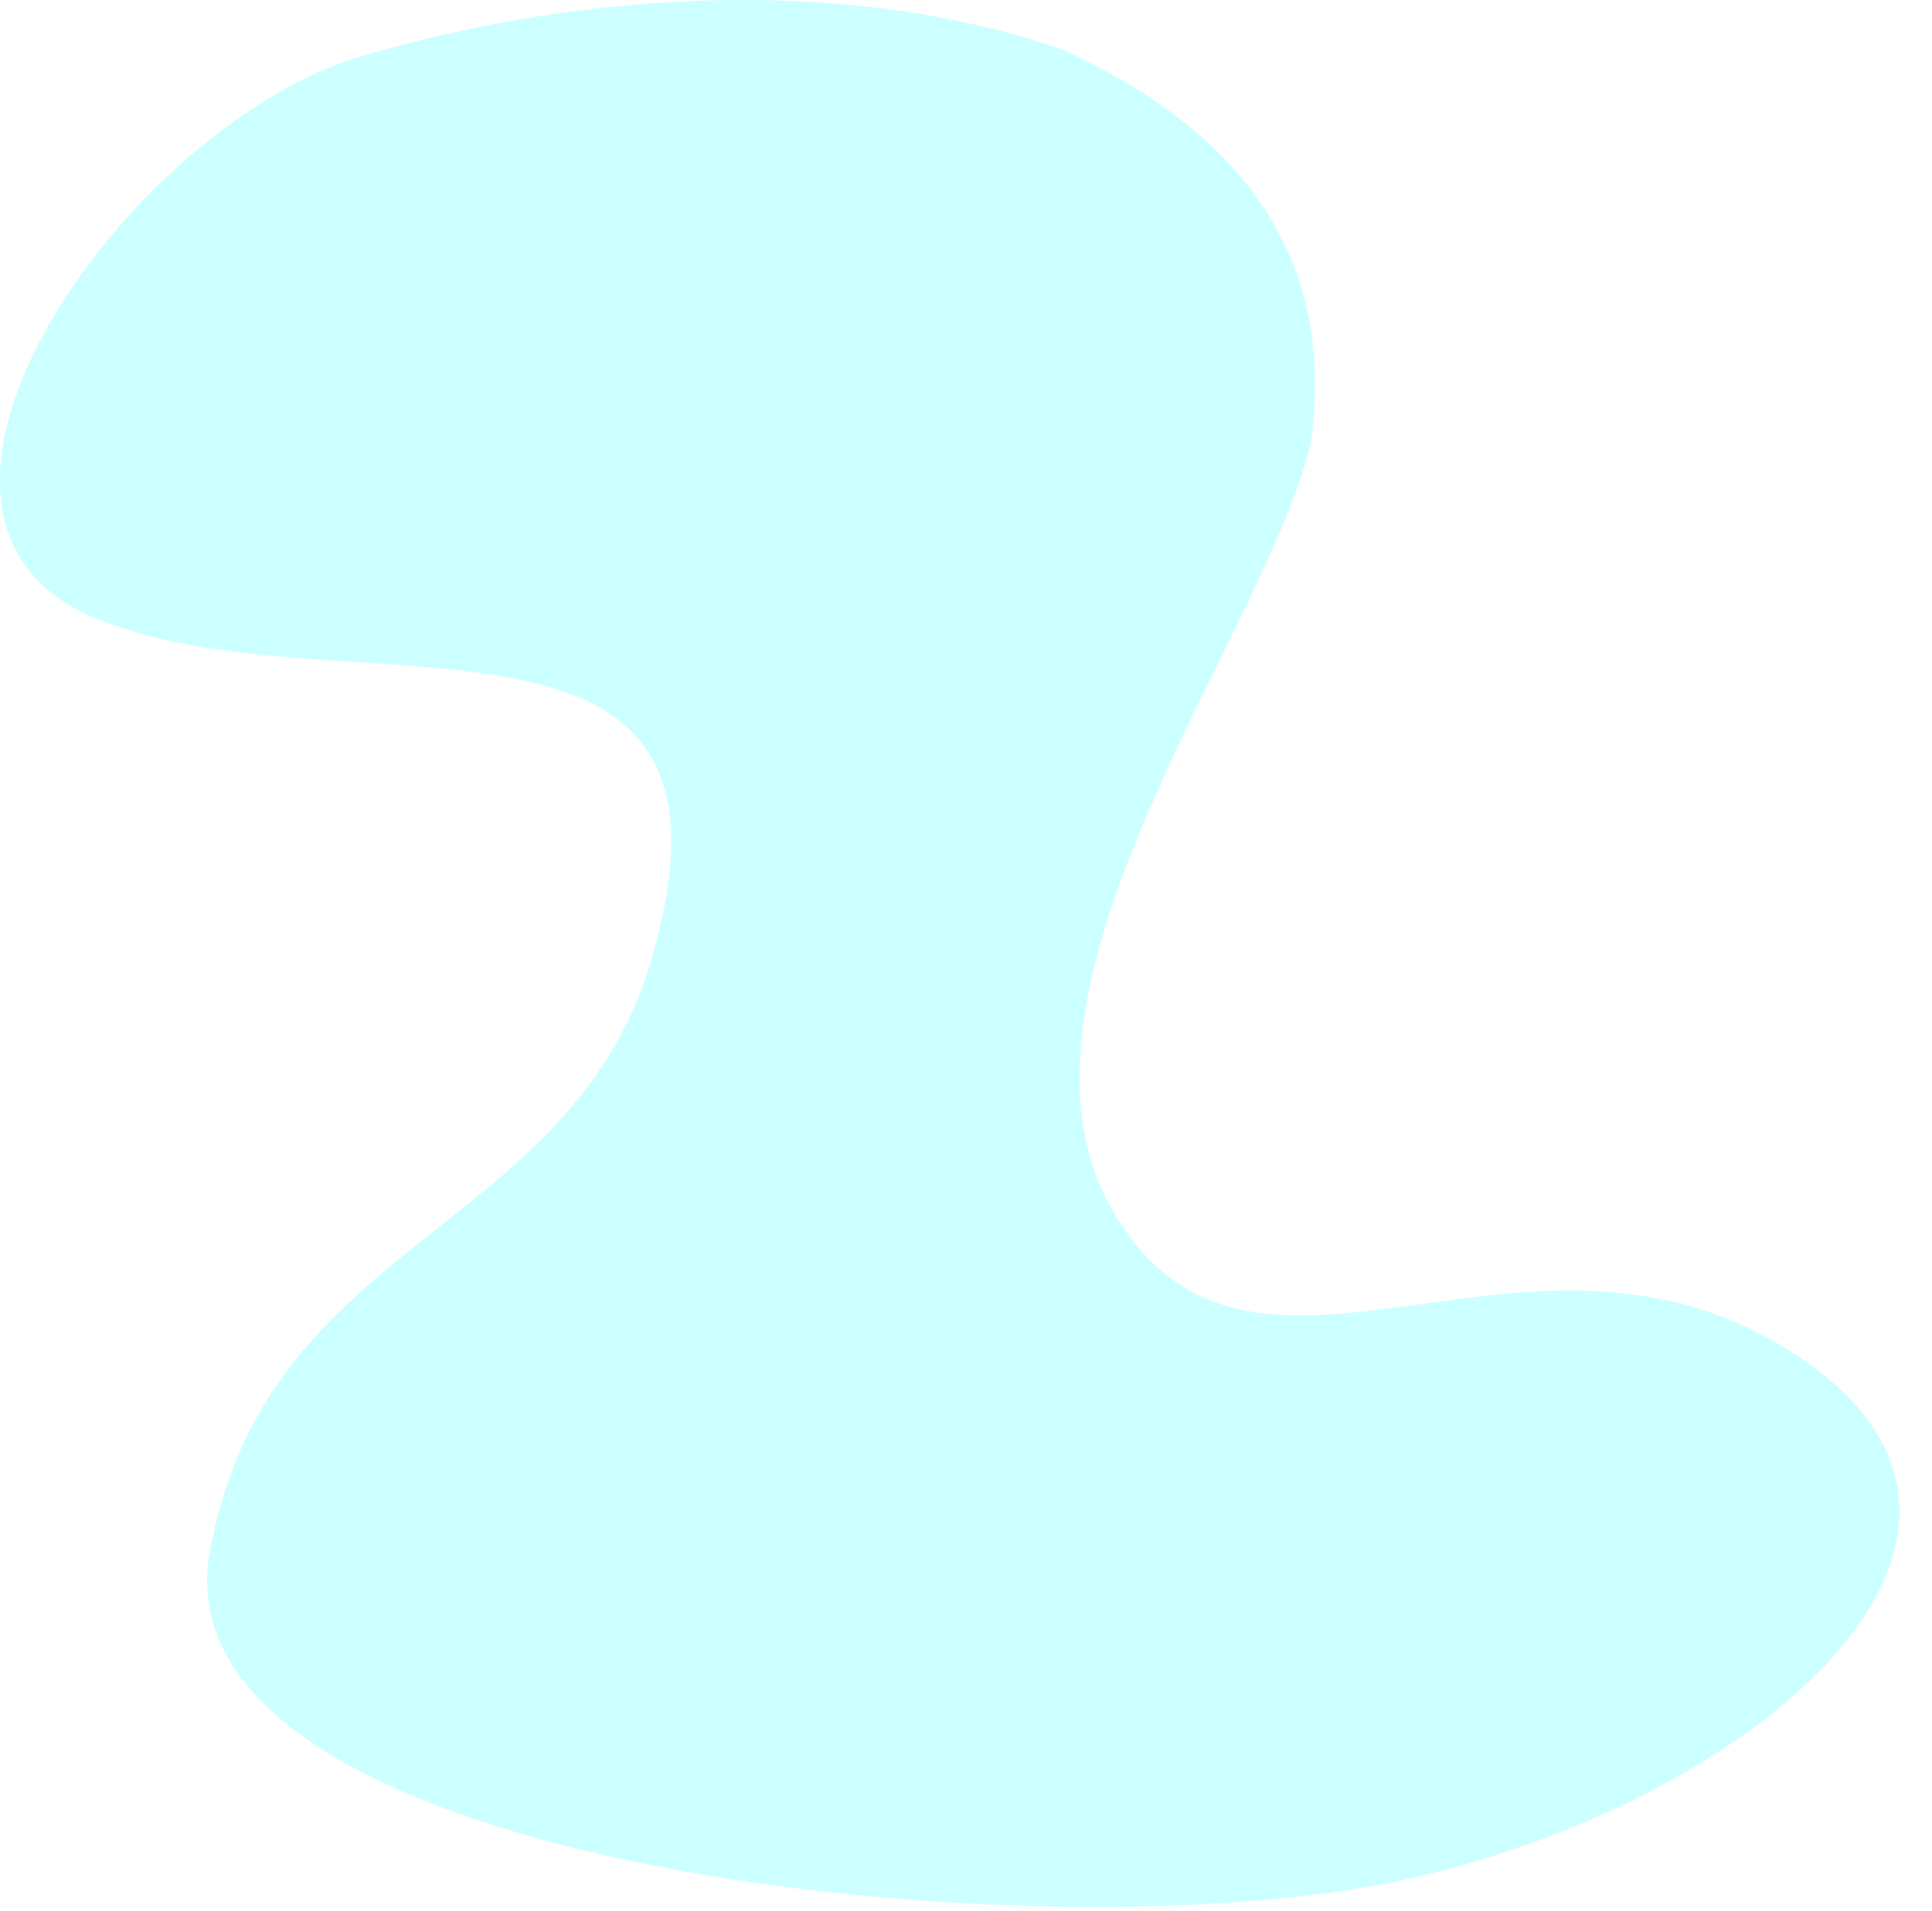
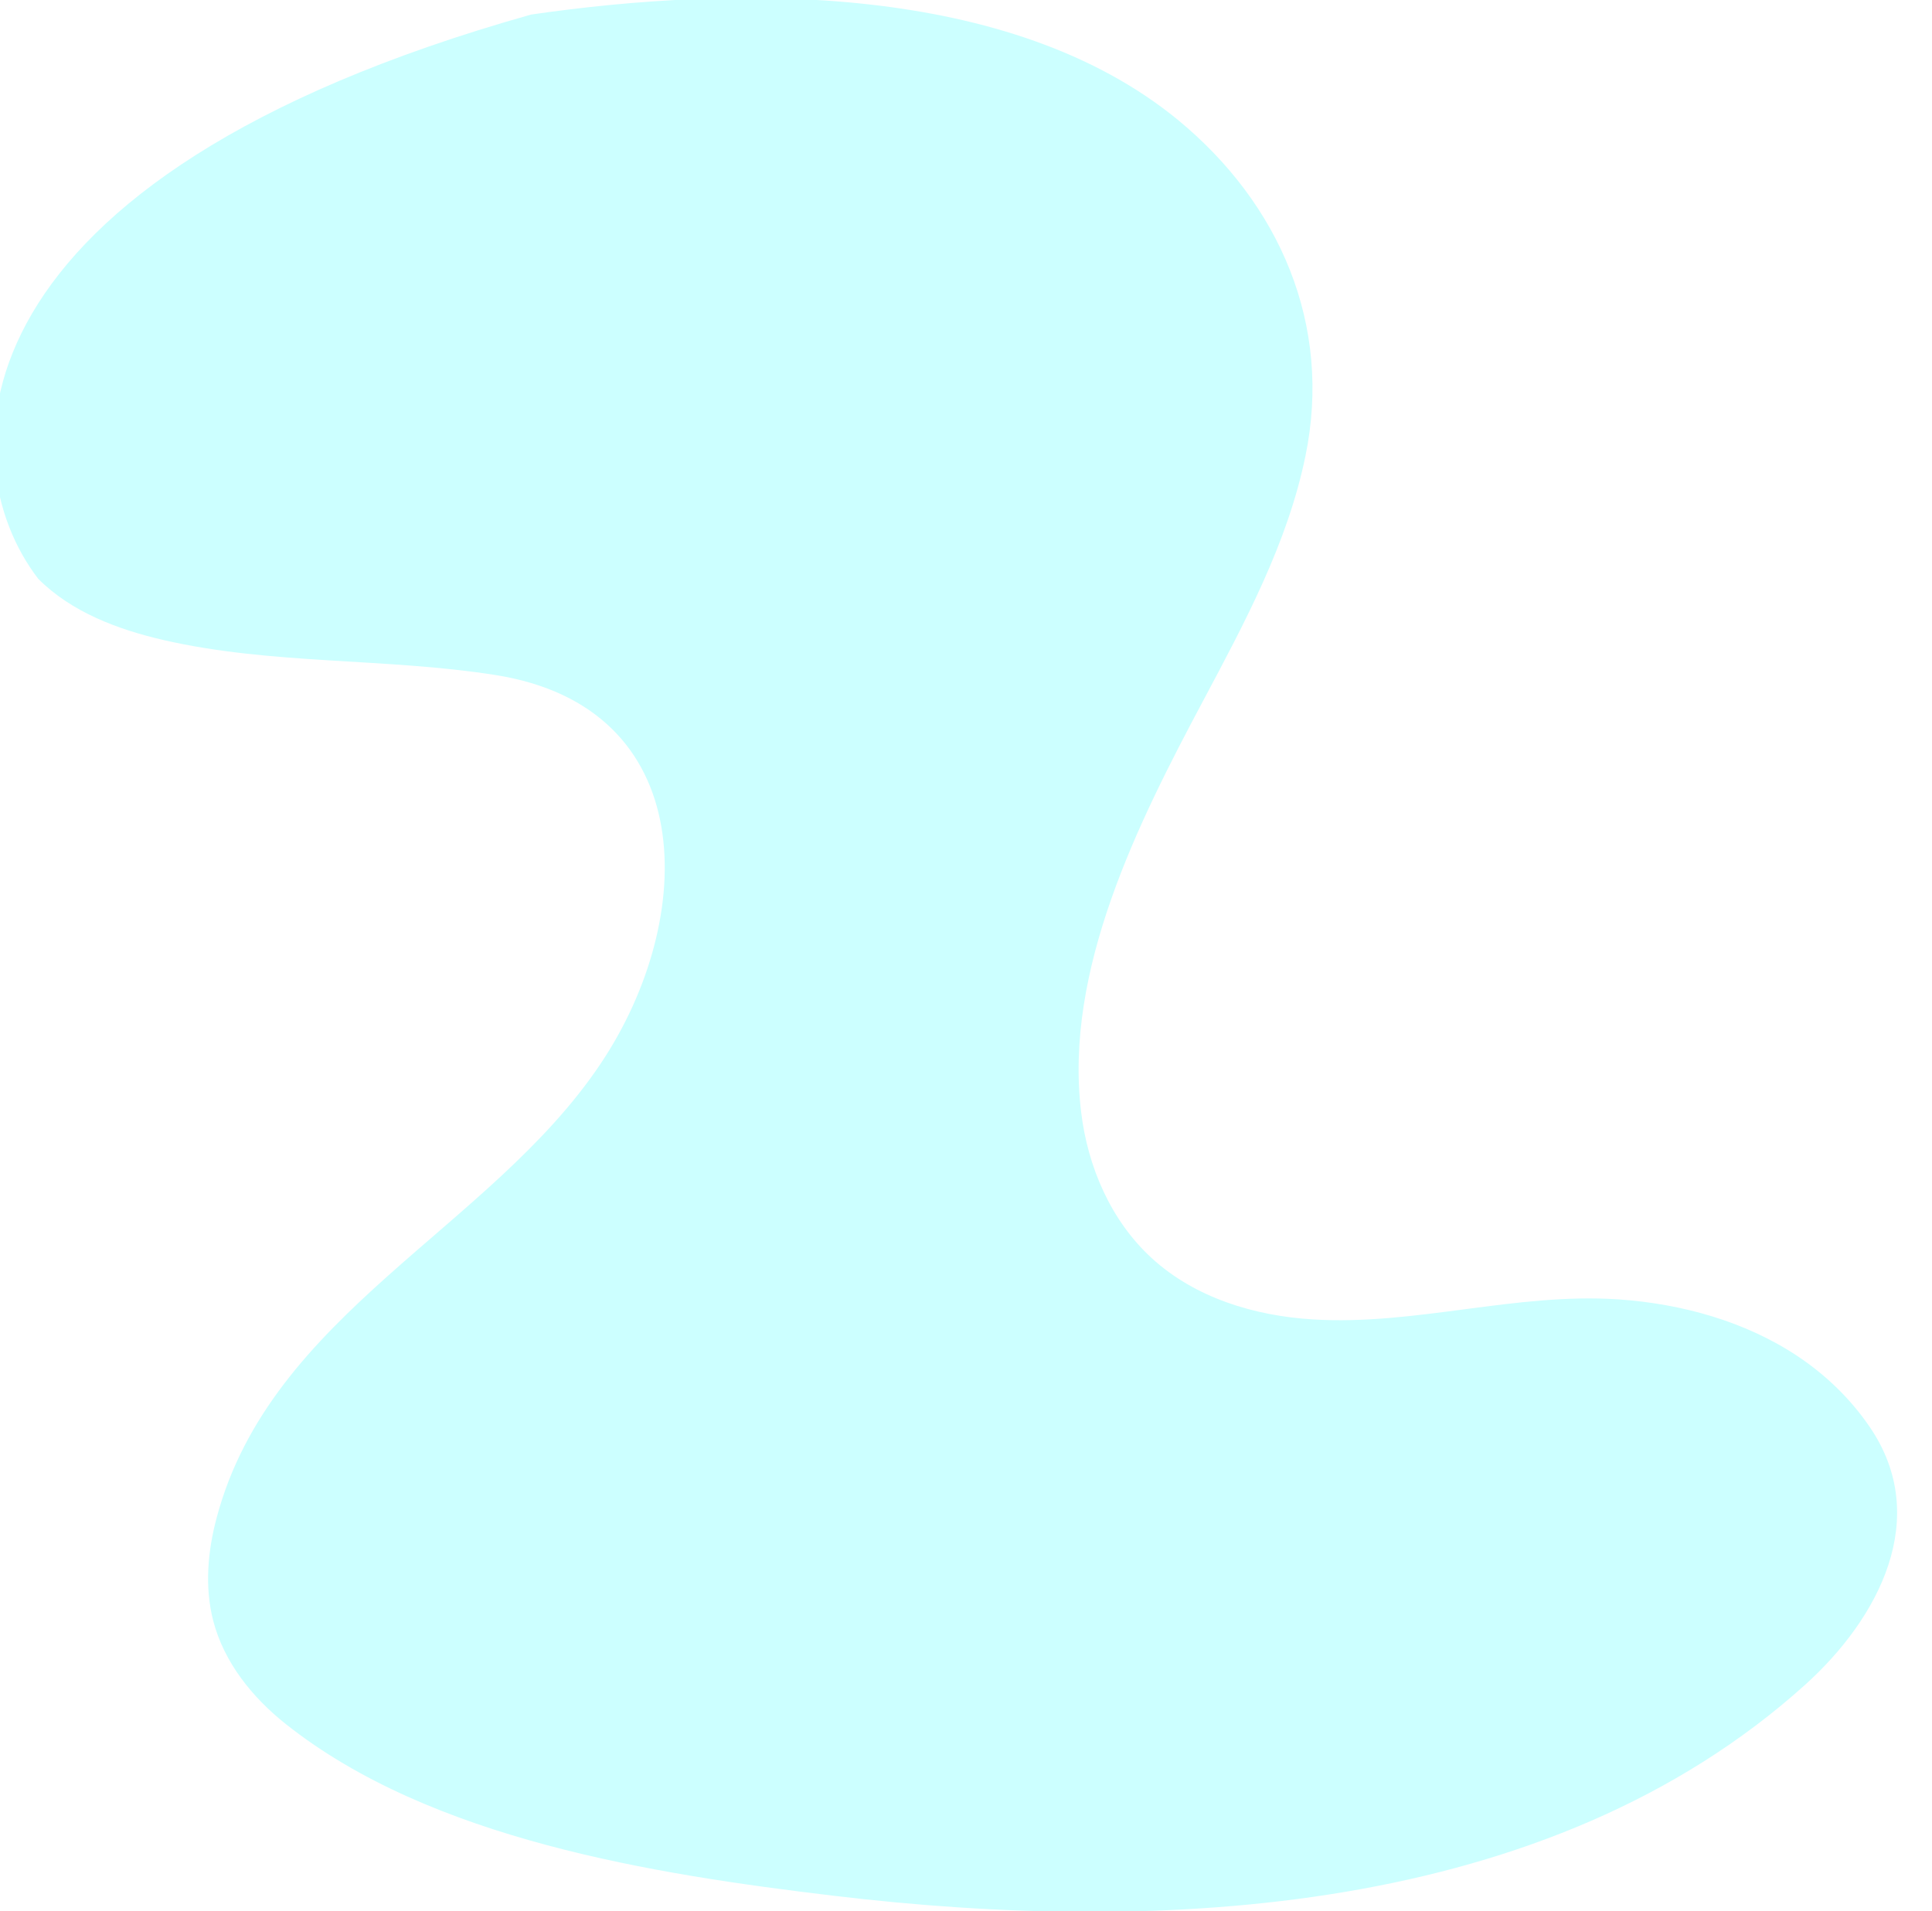
<svg xmlns="http://www.w3.org/2000/svg" version="1.1" id="Layer_1" x="0px" y="0px" viewBox="0 0 1328.3 1313.6" style="enable-background:new 0 0 1328.3 1313.6;" xml:space="preserve">
  <style type="text/css">
	.st0{opacity:0.2;fill:#00FFFF;enable-background:new    ;}
</style>
  <g id="Layer_2_1_">
    <g id="Layer_1-2">
-       <path class="st0" d="M1236.2,932.5c-183.8-122.2-369,60-467-93s100-400,132-535c17.6-126.2-45.9-213-170.4-270.3    C589.5-15,410.6-9,248.8,38.6s-350.6,315.9-184.2,386s458-37.2,385.6,226.9c-51.8,197.8-267,196-306,416s577.2,278.6,821,225    S1420,1054.7,1236.2,932.5z" />
+       <path class="st0" d="M26.3,398c22.9,22.9,54.6,34.8,86.2,42.1c74.5,17.1,152.4,12.1,227.9,24C481.4,486.2,480,631.1,413,731.3    c-76,113.6-226.7,172-264,312.1c-6.2,23.1-8.4,47.8-2.4,71c7.4,28.6,26.9,52.8,50,71.1c99.8,79.2,252.8,103.2,376.8,118    c224.3,26.8,490.9,14.3,667.8-145.2c50.5-45.6,86.9-114.6,44.4-177c-13.5-19.8-30.4-35.9-49.5-48.7c-36-24-79.8-36.2-123.6-39.2    c-70.6-4.7-139.4,18.1-209.7,13.8c-40.2-2.4-81.1-14.8-110.9-42.1c-28.1-25.7-44.1-62.8-48.6-100.6    c-11.8-97.6,39.2-198.8,83.8-282.5c28.7-53.9,58.1-108.5,70.4-168.3c18.7-90.3-17.8-173.8-87.7-231.3C694-12.5,506-10.4,365.2,10    C-34.5,122.5-36.9,315.7,26.3,398z" />
    </g>
  </g>
</svg>
